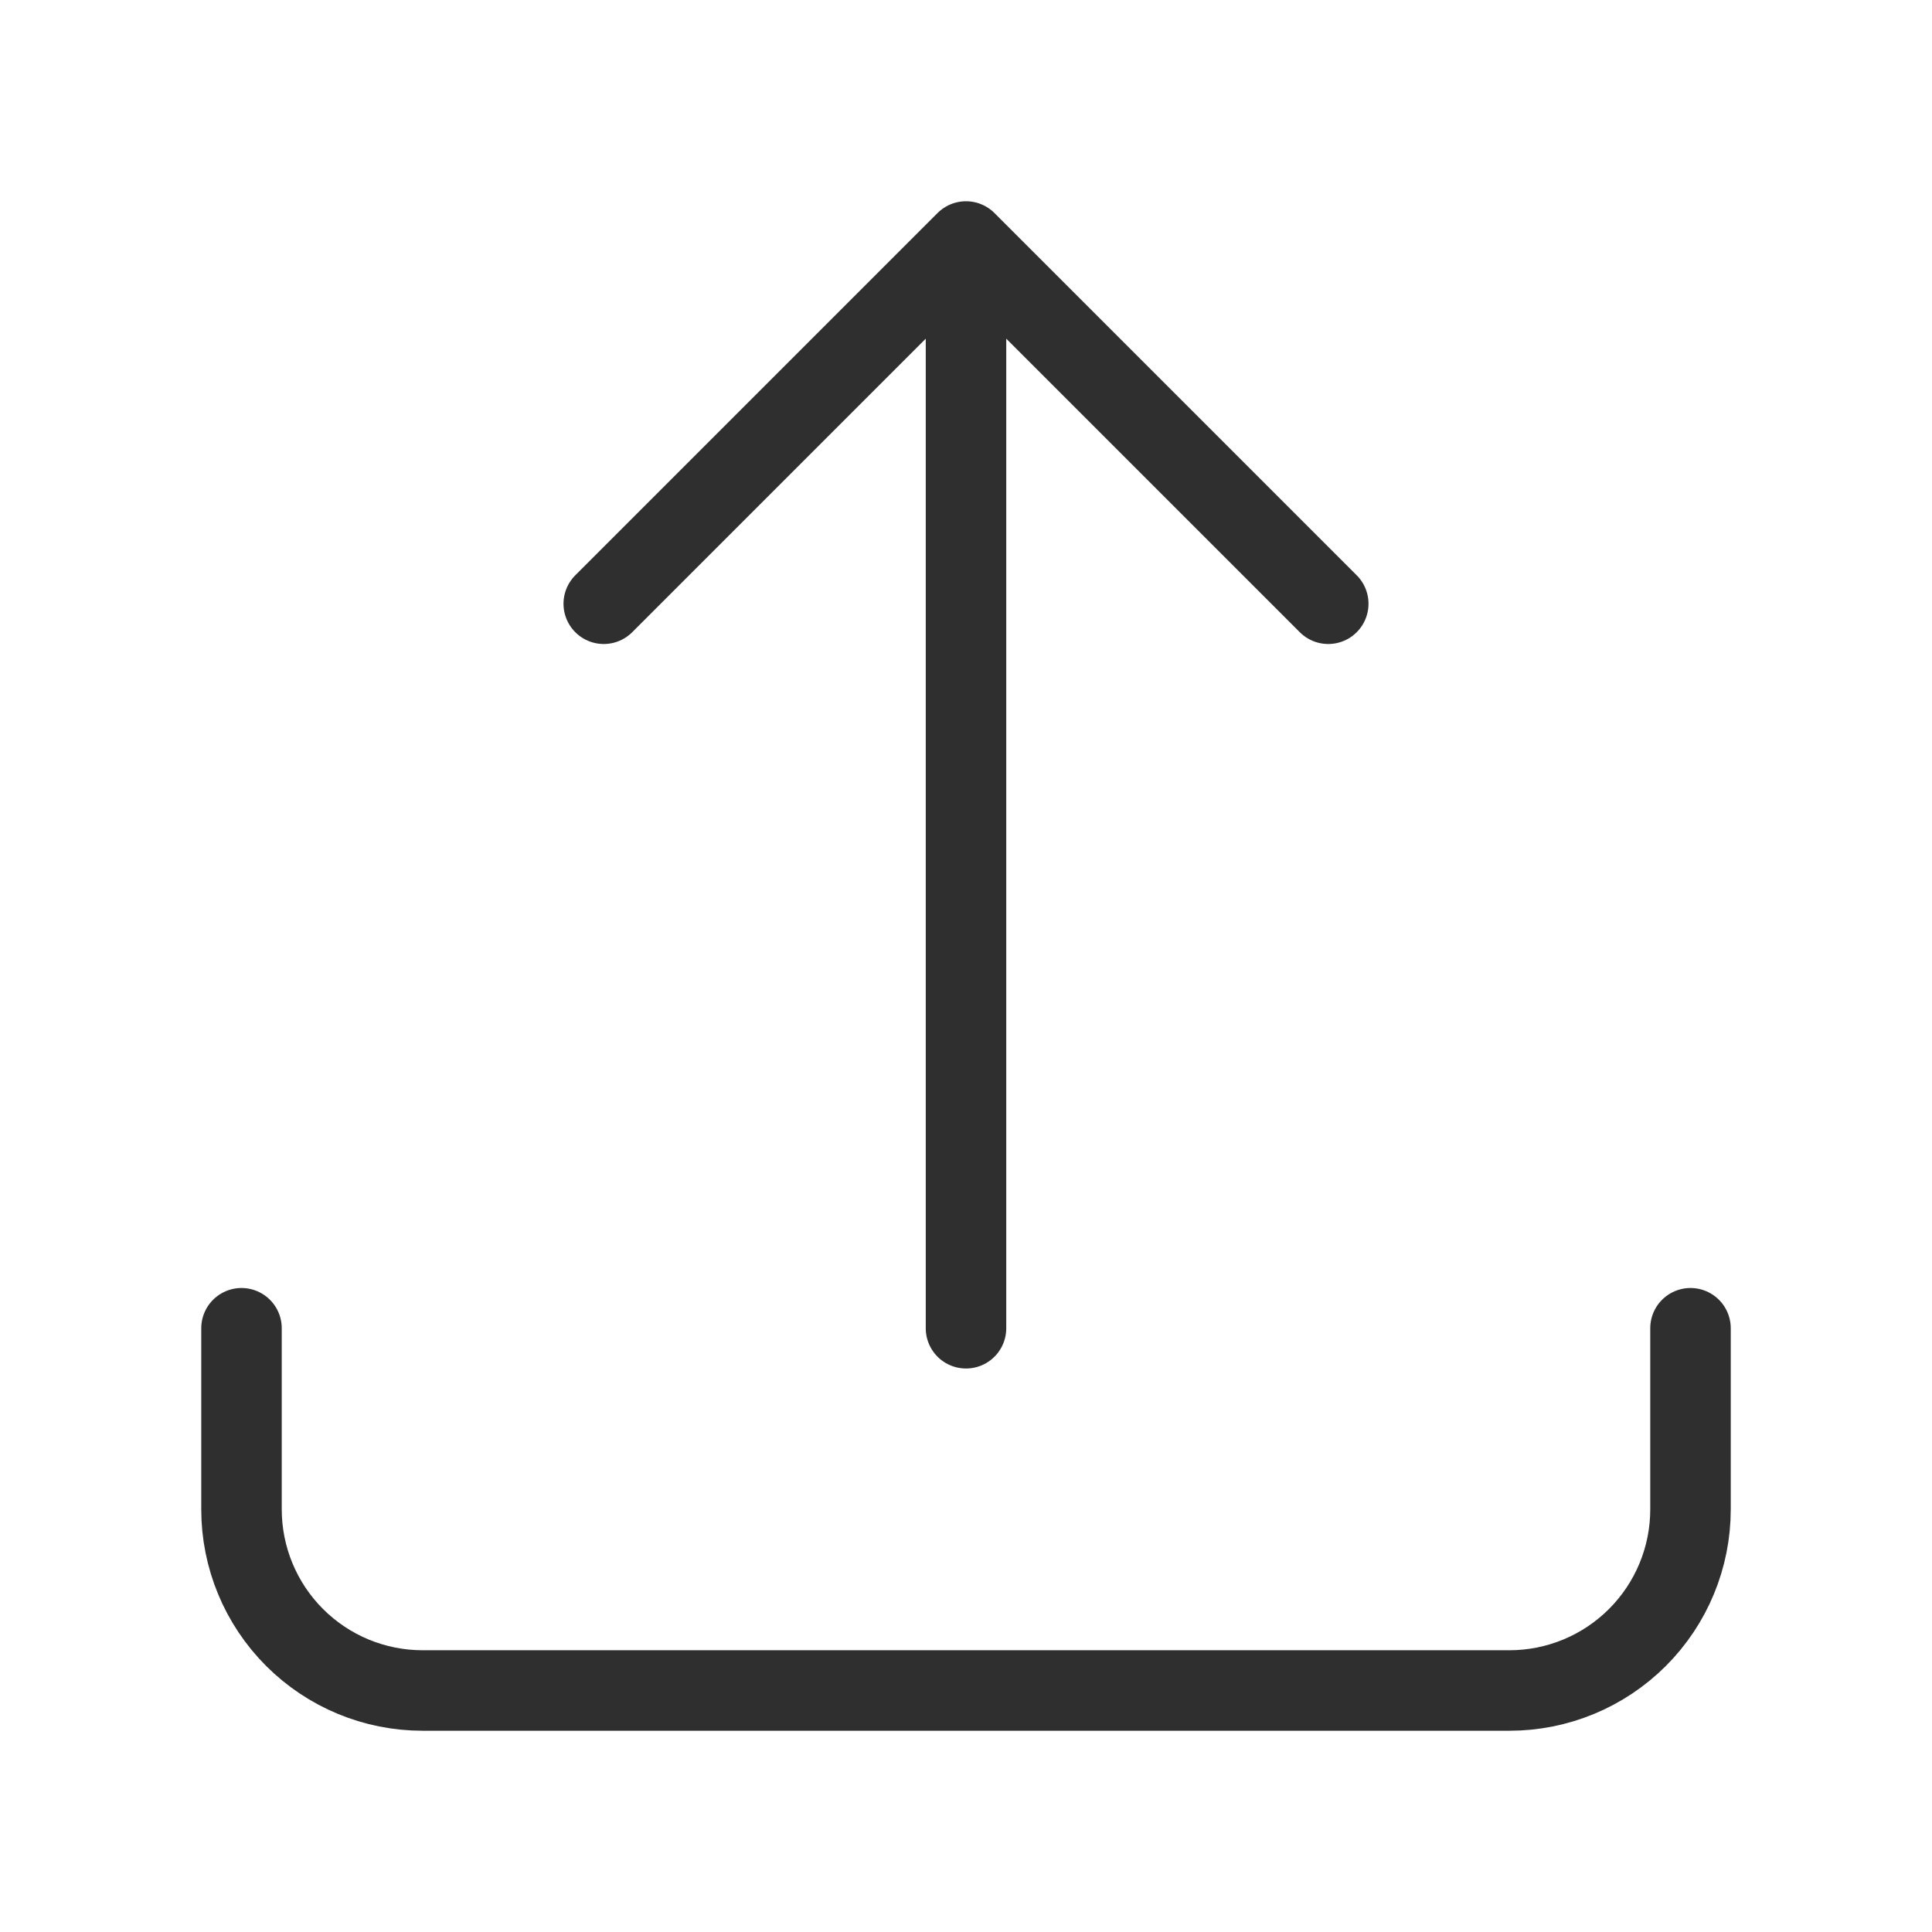
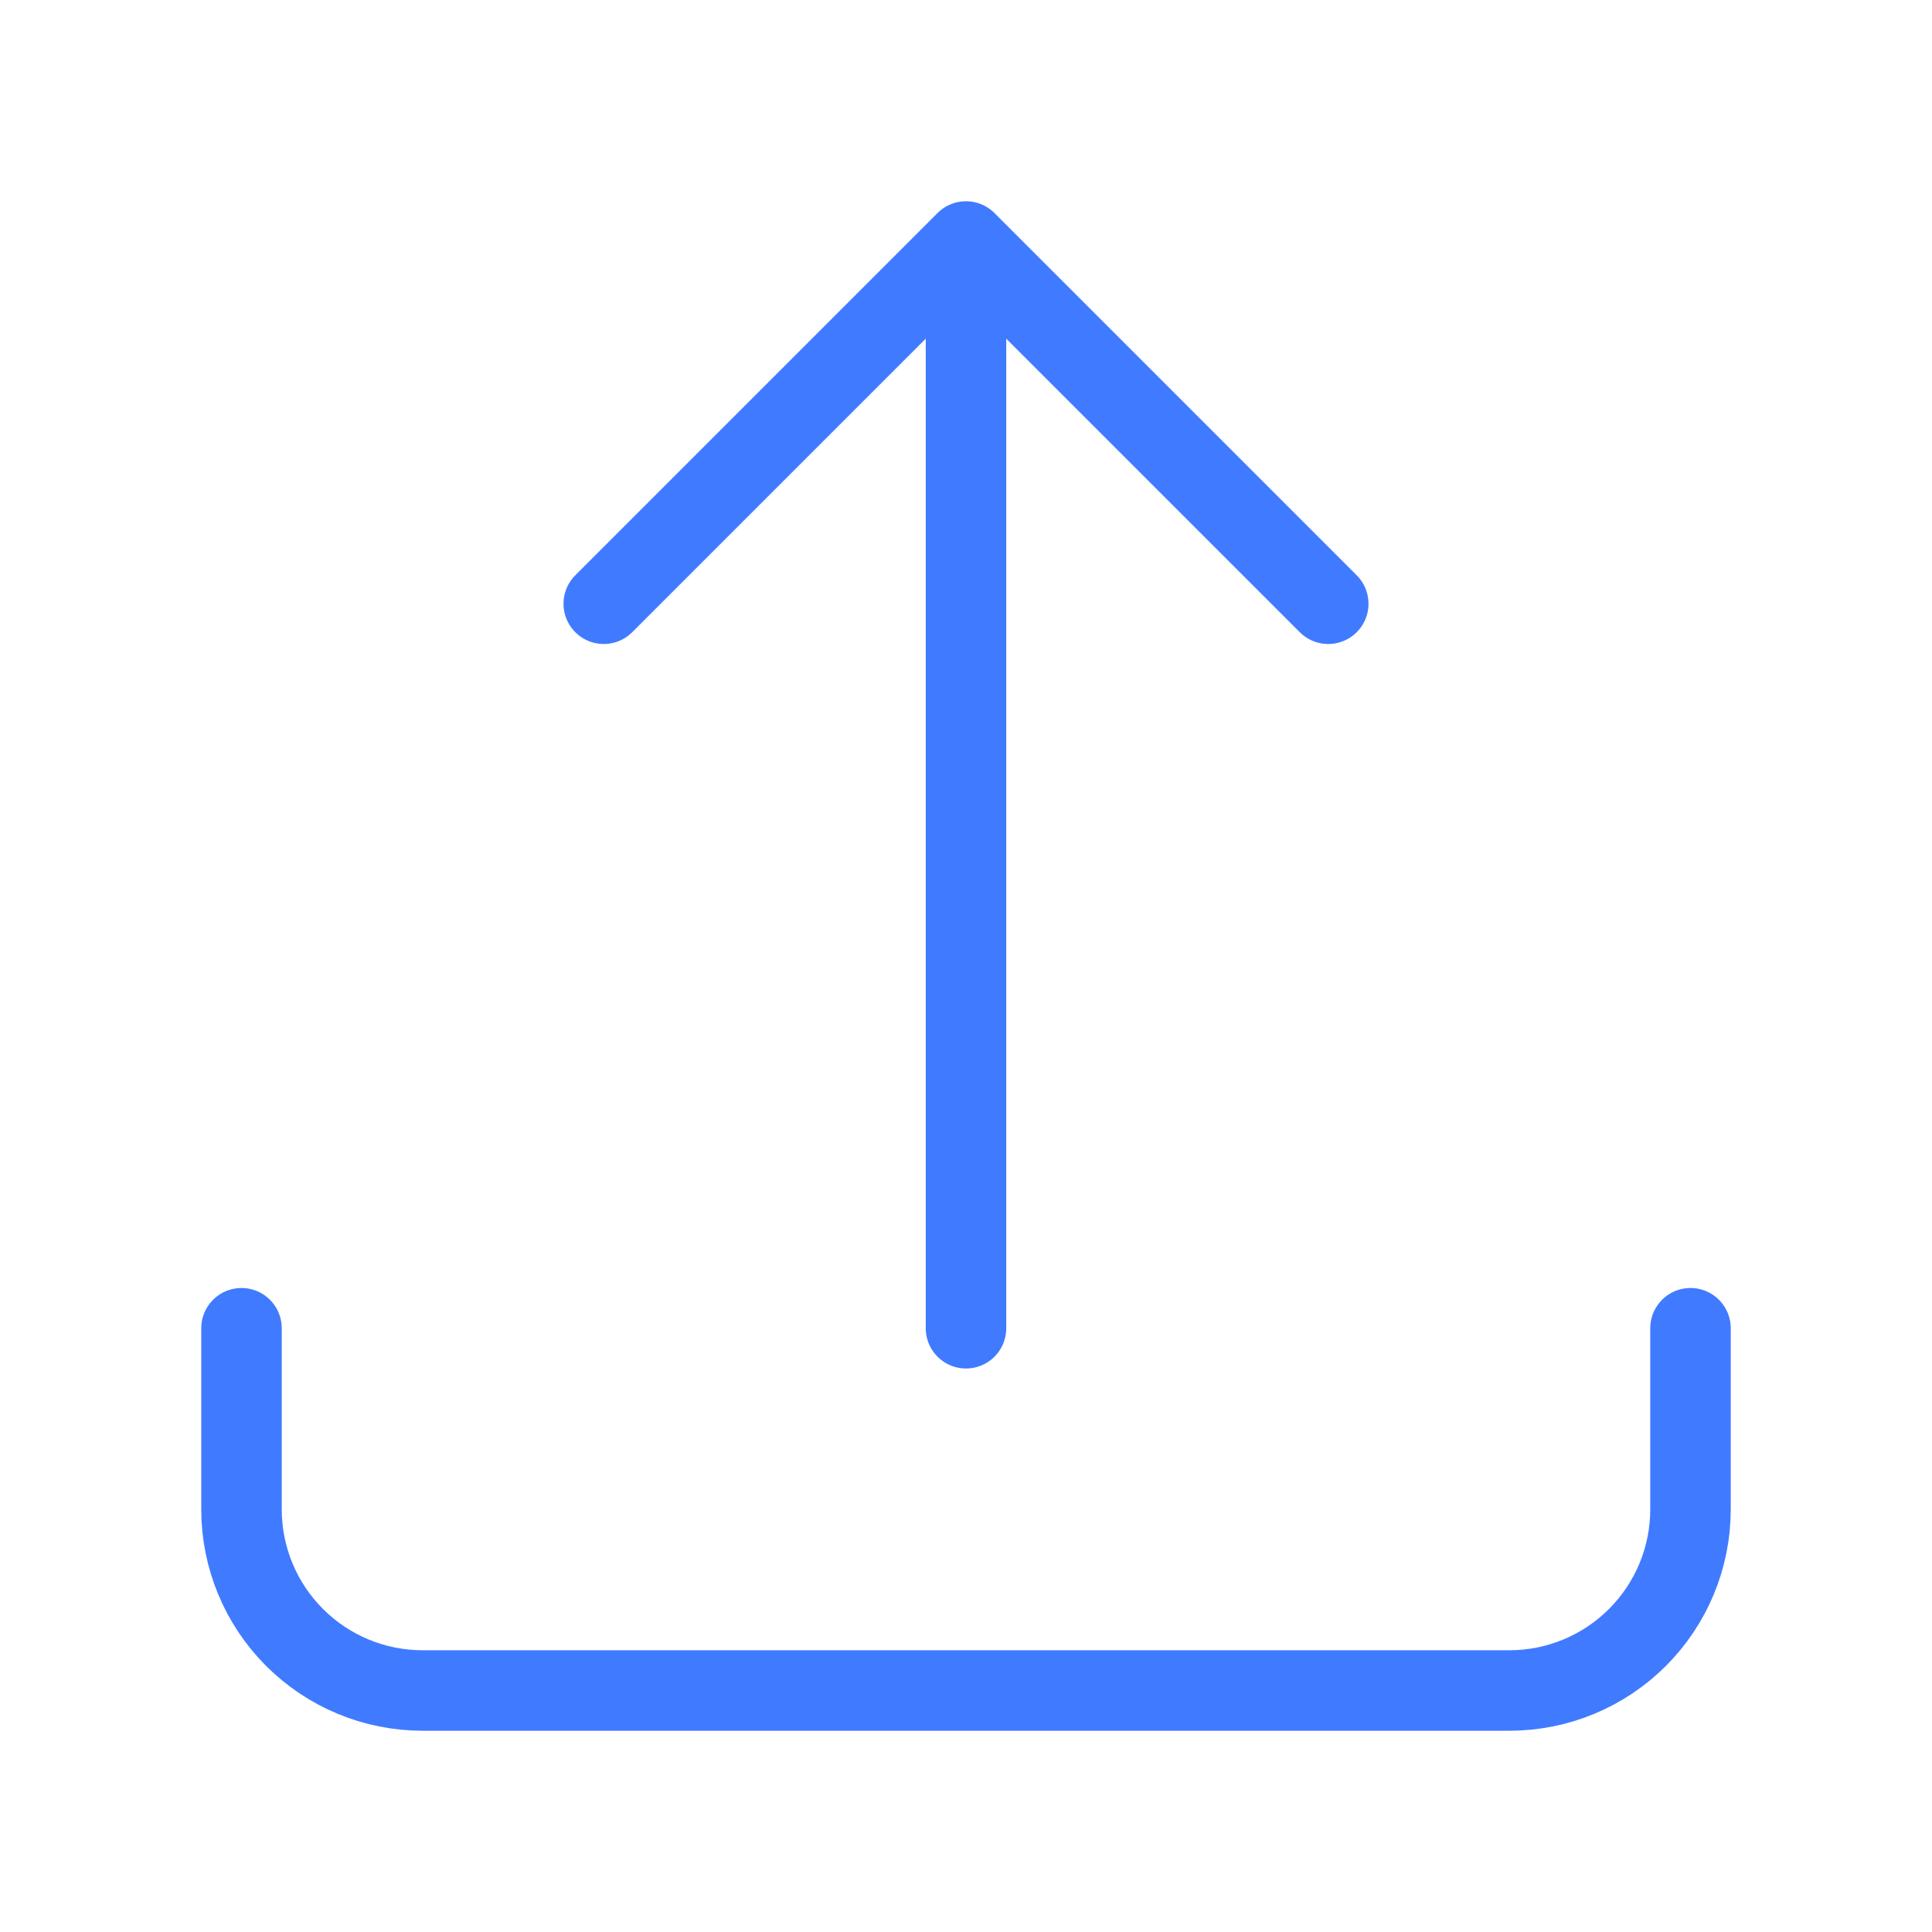
<svg xmlns="http://www.w3.org/2000/svg" width="24" height="24" viewBox="0 0 24 24" fill="none">
-   <path d="M3 16.5V18.75C3 19.347 3.237 19.919 3.659 20.341C4.081 20.763 4.653 21 5.25 21H18.75C19.347 21 19.919 20.763 20.341 20.341C20.763 19.919 21 19.347 21 18.75V16.5M7.5 7.5L12 3M12 3L16.5 7.5M12 3V16.5" stroke="#2F2F2F" stroke-linecap="round" stroke-linejoin="round" />
+   <path d="M3 16.5V18.75C3 19.347 3.237 19.919 3.659 20.341C4.081 20.763 4.653 21 5.25 21H18.75C19.347 21 19.919 20.763 20.341 20.341C20.763 19.919 21 19.347 21 18.75V16.5M7.5 7.5L12 3M12 3L16.5 7.5M12 3V16.5" stroke="#407BFF" stroke-linecap="round" stroke-linejoin="round" />
</svg>
